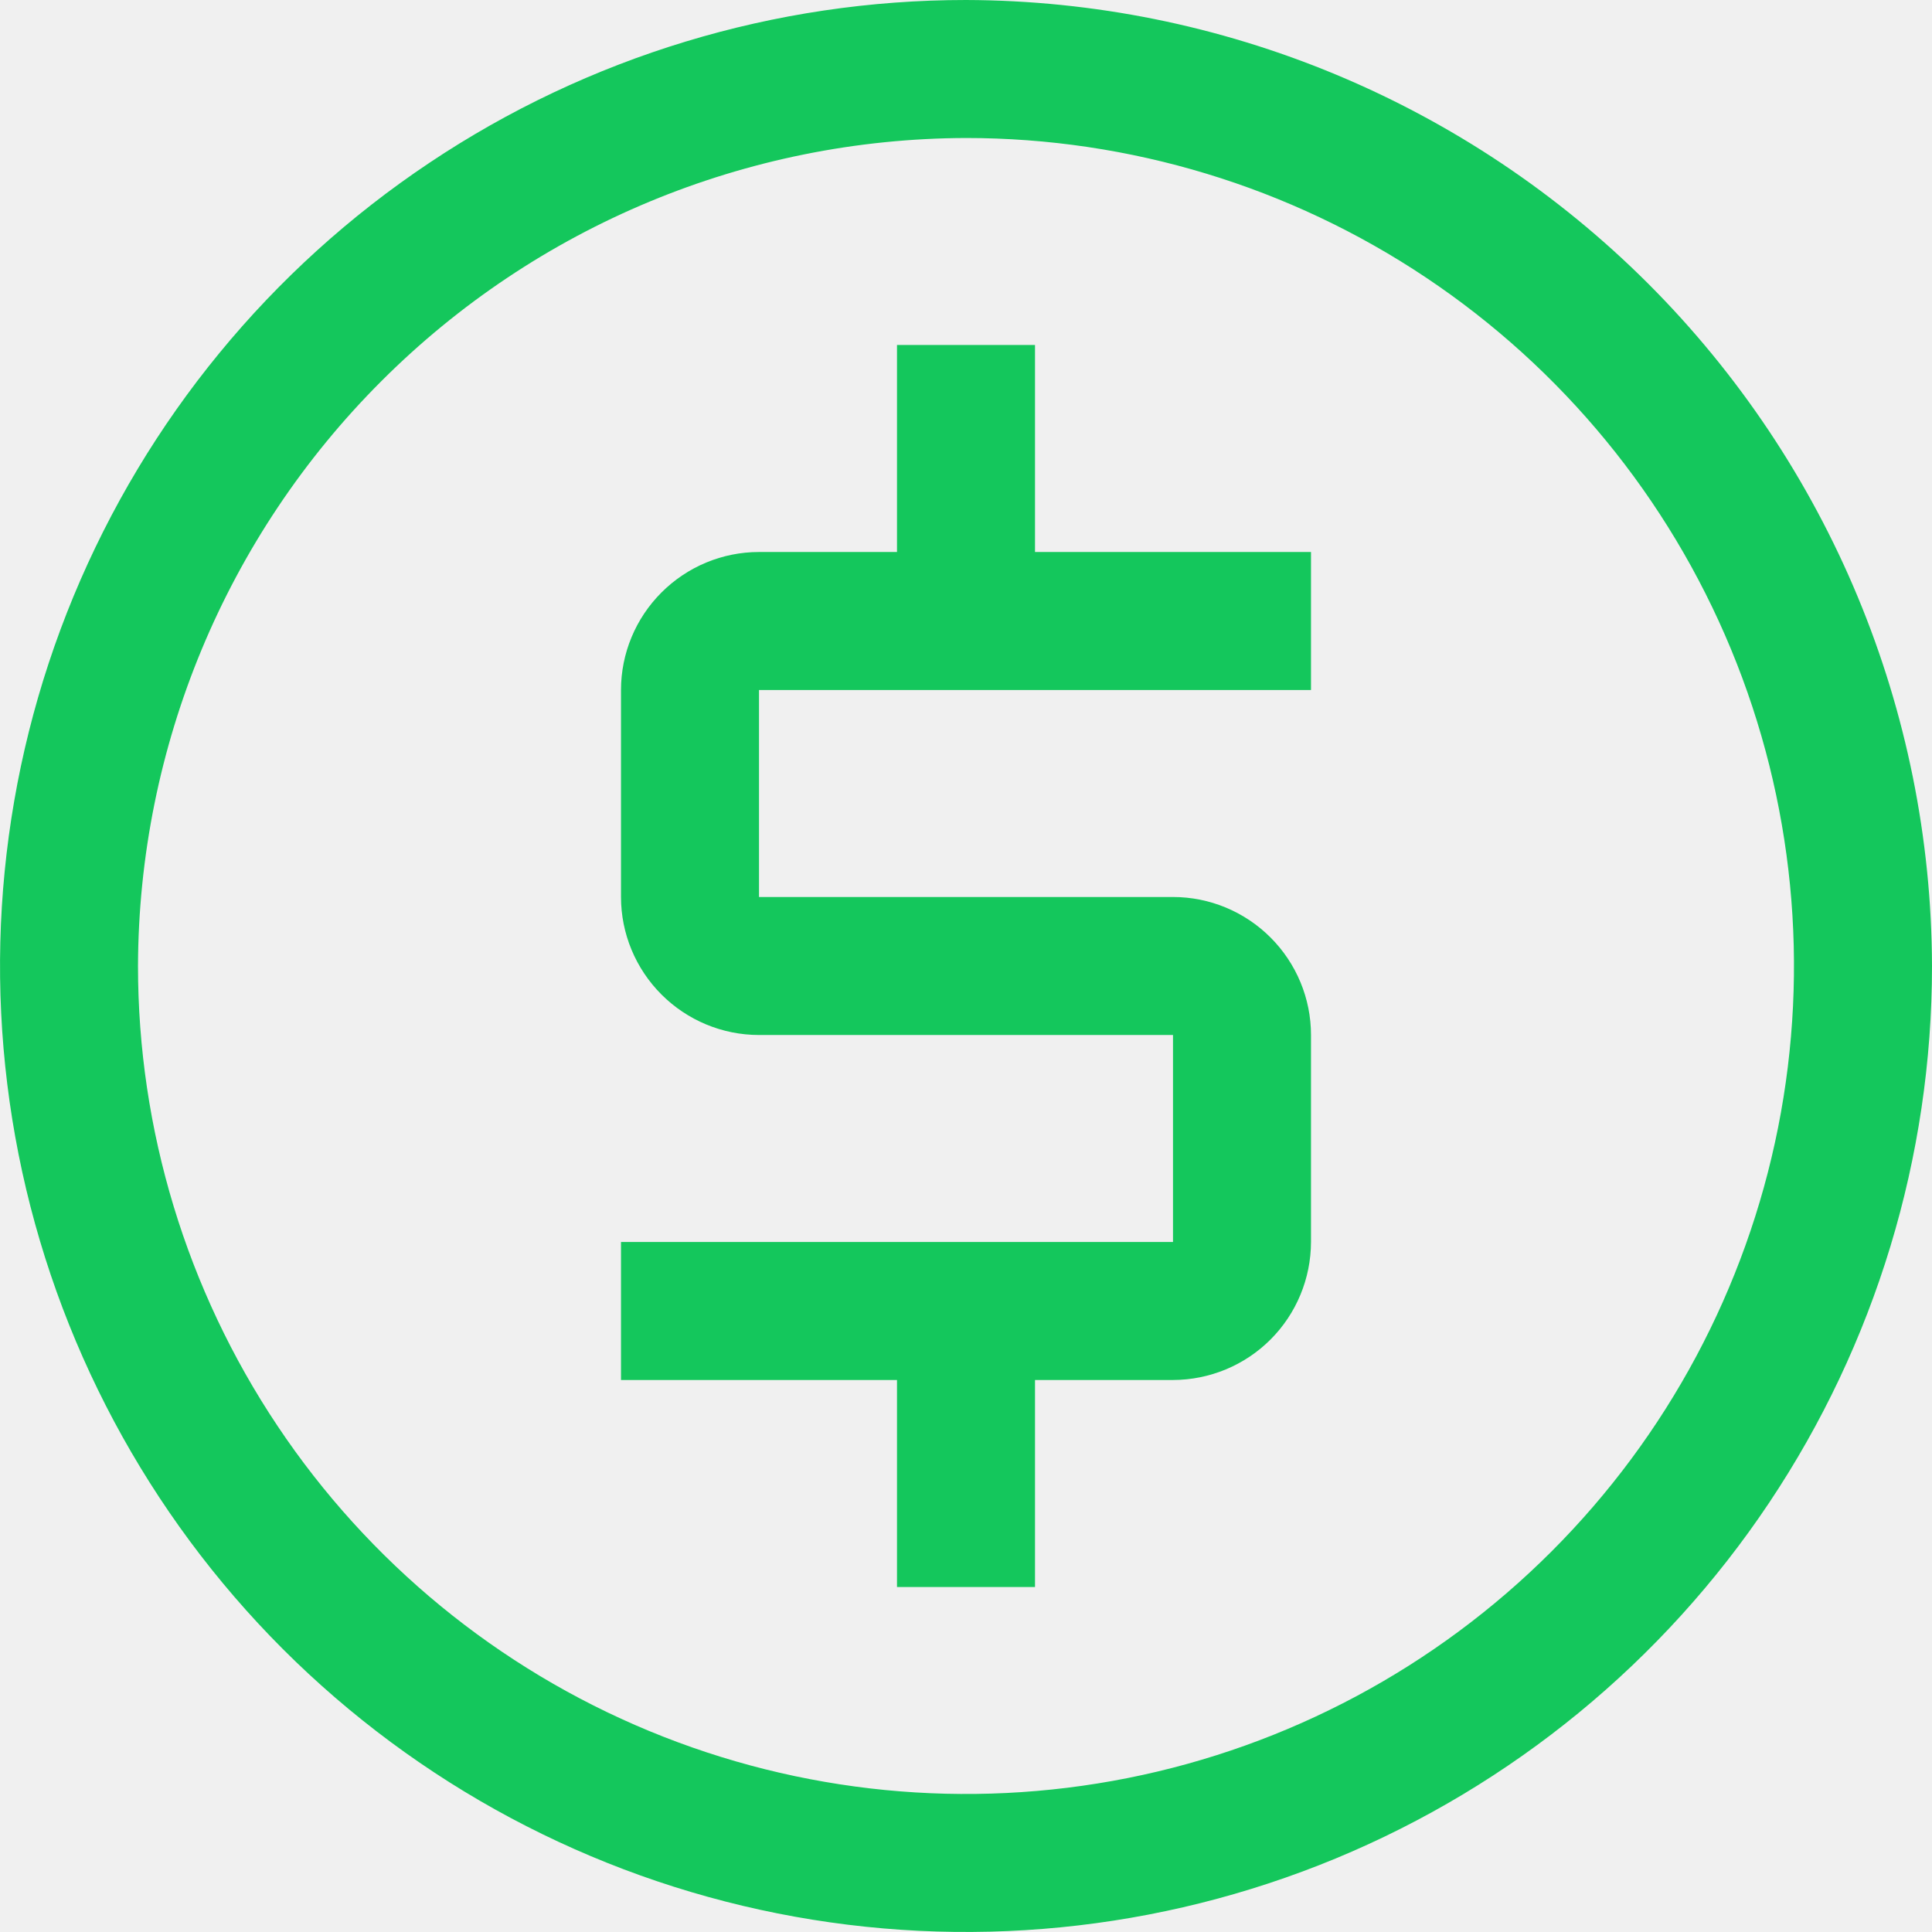
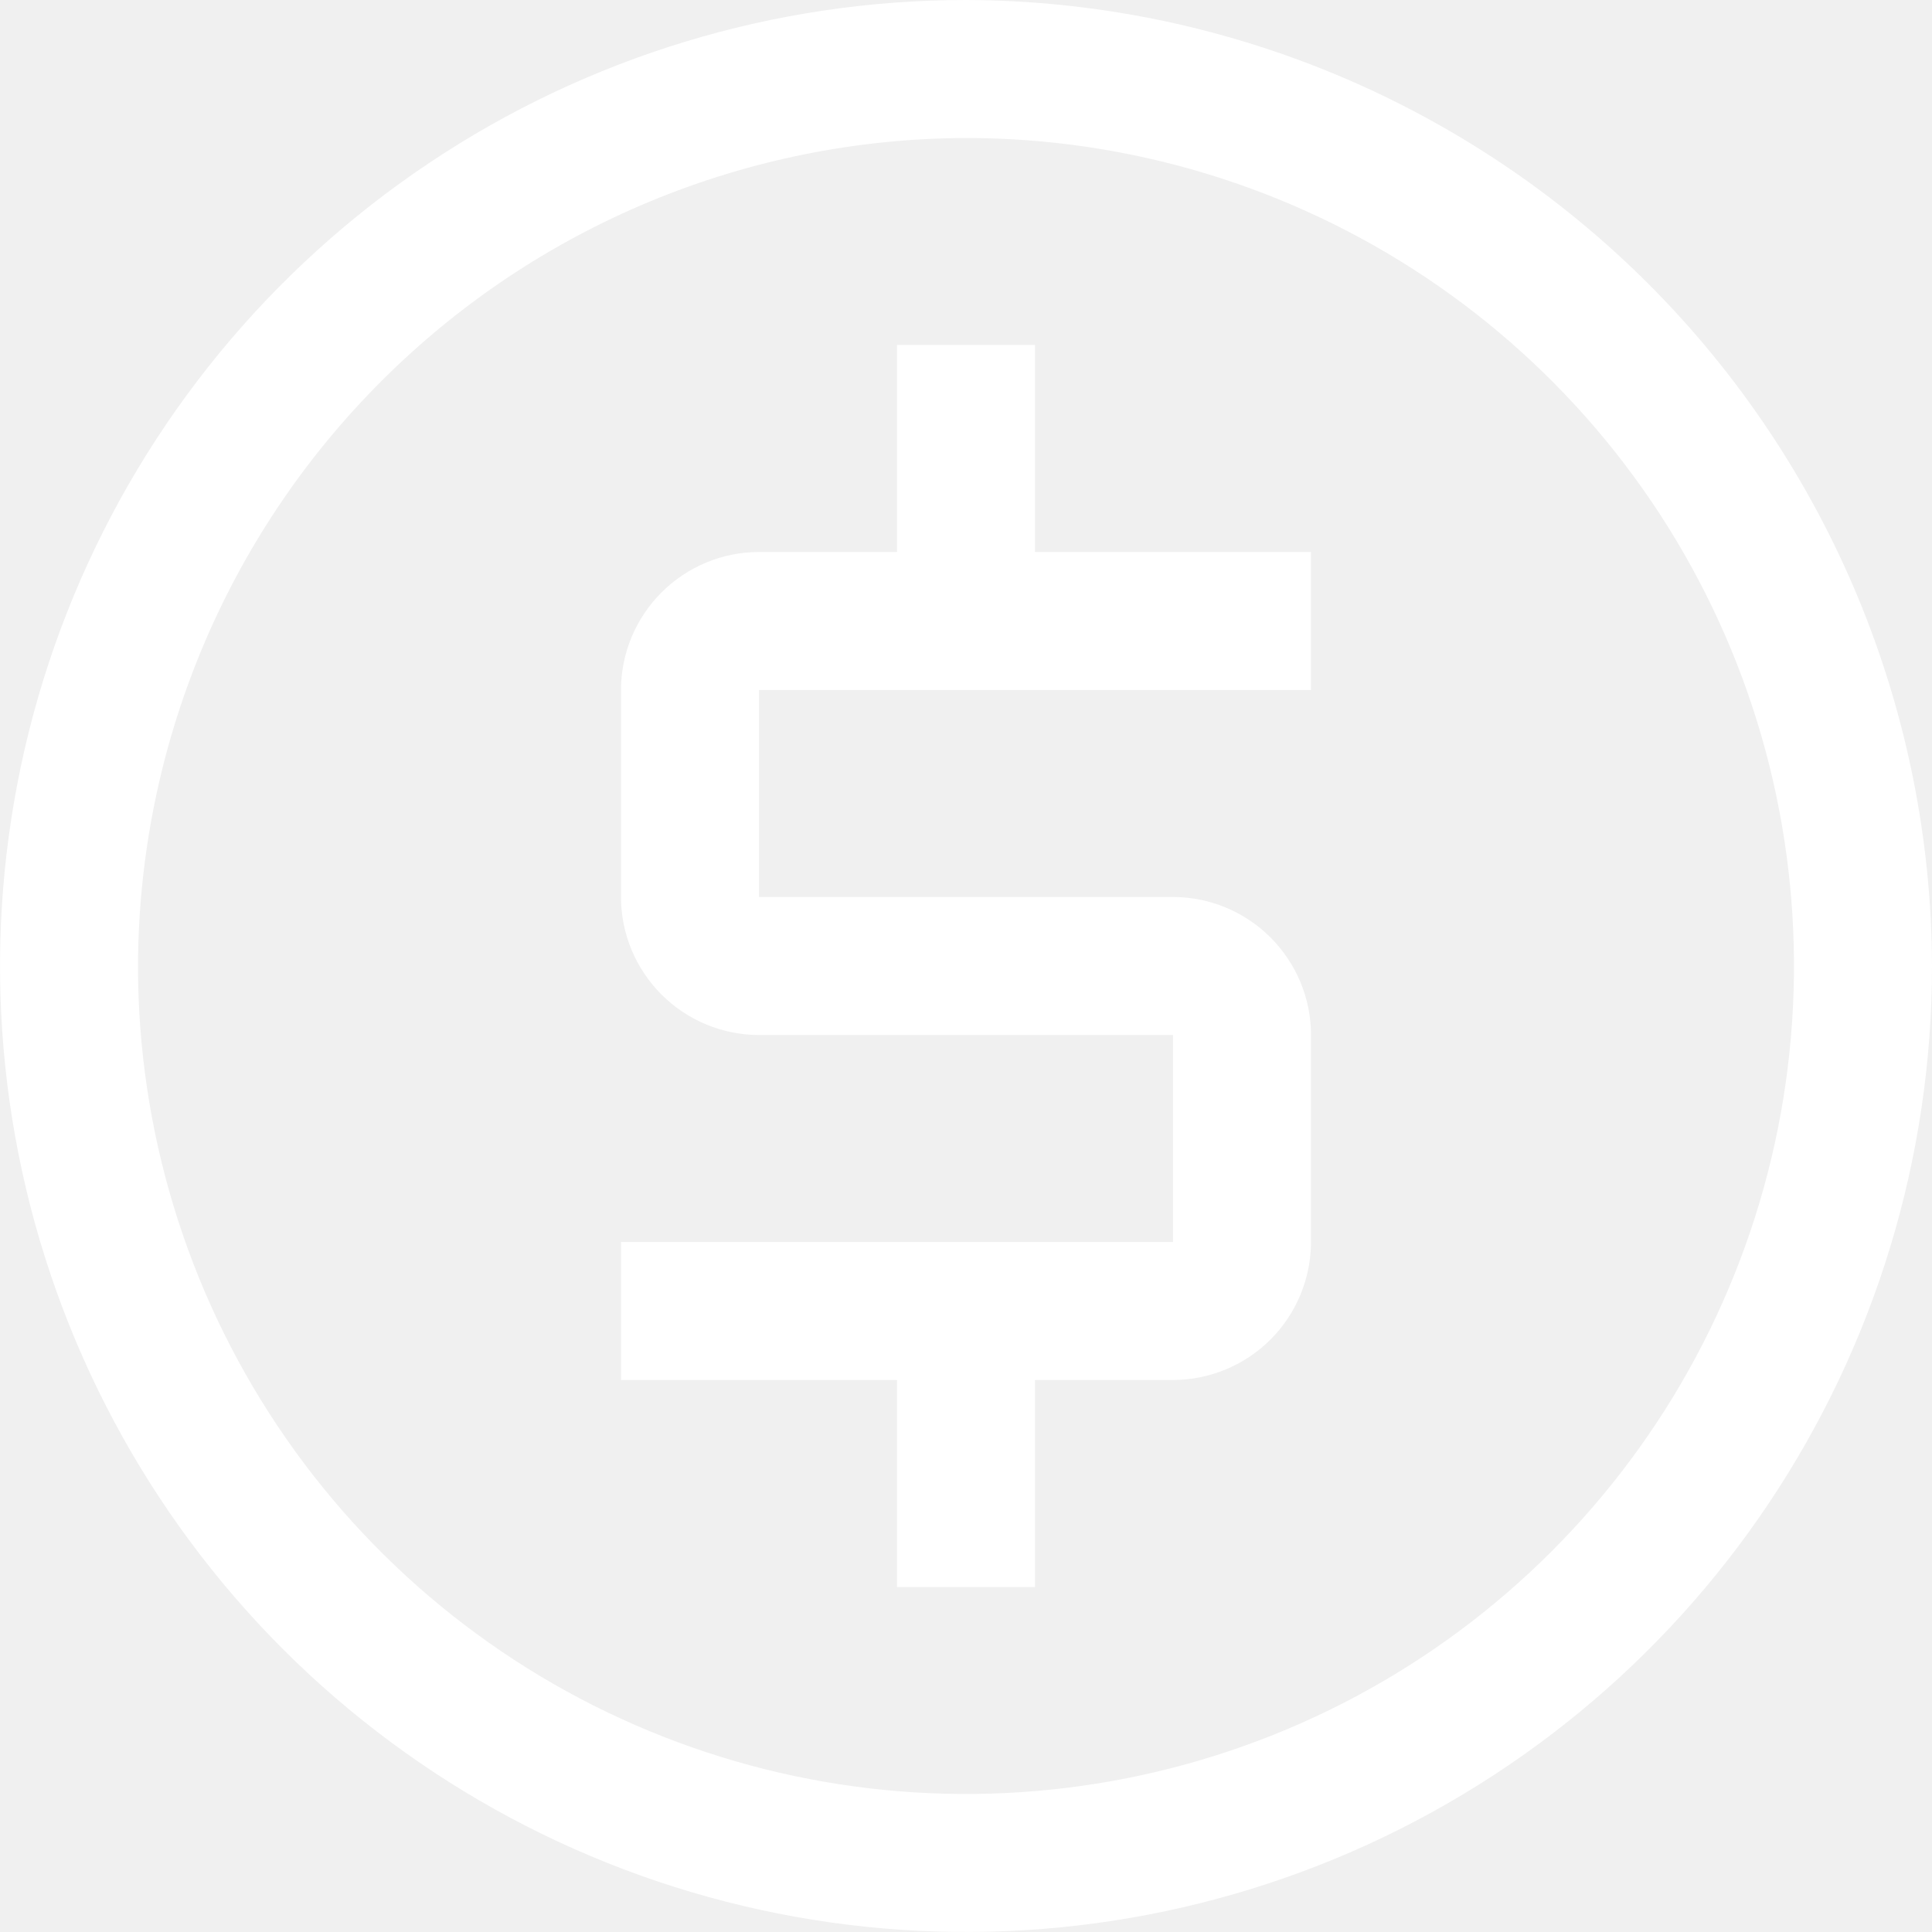
- <svg xmlns="http://www.w3.org/2000/svg" width="21" height="21" viewBox="0 0 21 21" fill="none">
-   <path d="M10.5 1.5C12.28 1.5 14.02 2.028 15.5 3.017C16.98 4.006 18.134 5.411 18.815 7.056C19.496 8.7 19.674 10.51 19.327 12.256C18.98 14.002 18.123 15.605 16.864 16.864C15.605 18.123 14.002 18.98 12.256 19.327C10.51 19.674 8.7 19.496 7.056 18.815C5.411 18.134 4.006 16.98 3.017 15.5C2.028 14.02 1.5 12.28 1.5 10.5C1.507 8.115 2.457 5.83 4.144 4.144C5.83 2.457 8.115 1.507 10.5 1.5V1.5ZM10.5 0C8.423 0 6.393 0.616 4.667 1.77C2.94 2.923 1.594 4.563 0.799 6.482C0.005 8.4 -0.203 10.512 0.202 12.548C0.607 14.585 1.607 16.456 3.075 17.925C4.544 19.393 6.415 20.393 8.452 20.798C10.488 21.203 12.6 20.995 14.518 20.201C16.437 19.406 18.077 18.06 19.23 16.334C20.384 14.607 21 12.577 21 10.5C20.992 7.718 19.883 5.052 17.916 3.084C15.948 1.117 13.282 0.008 10.5 0V0Z" fill="#14C75C" />
-   <path d="M14.25 7.5V6H11.25V3.75H9.75V6H8.25C7.852 6 7.471 6.159 7.19 6.44C6.909 6.721 6.75 7.102 6.75 7.5V9.75C6.75 10.148 6.909 10.529 7.19 10.81C7.471 11.091 7.852 11.25 8.25 11.25H12.75V13.5H6.75V15H9.75V17.25H11.25V15H12.75C13.148 14.999 13.529 14.841 13.81 14.56C14.091 14.279 14.249 13.898 14.25 13.5V11.25C14.25 10.852 14.091 10.471 13.81 10.19C13.529 9.909 13.148 9.75 12.75 9.75H8.25V7.5H14.25Z" fill="#14C75C" />
+ <svg xmlns="http://www.w3.org/2000/svg" width="21" height="21" viewBox="0 0 21 21" fill="white">
+   <path d="M10.5 1.5C12.28 1.5 14.02 2.028 15.5 3.017C16.98 4.006 18.134 5.411 18.815 7.056C19.496 8.7 19.674 10.51 19.327 12.256C18.98 14.002 18.123 15.605 16.864 16.864C15.605 18.123 14.002 18.98 12.256 19.327C10.51 19.674 8.7 19.496 7.056 18.815C5.411 18.134 4.006 16.98 3.017 15.5C2.028 14.02 1.5 12.28 1.5 10.5C1.507 8.115 2.457 5.83 4.144 4.144C5.83 2.457 8.115 1.507 10.5 1.5V1.5ZM10.5 0C8.423 0 6.393 0.616 4.667 1.77C2.94 2.923 1.594 4.563 0.799 6.482C0.005 8.4 -0.203 10.512 0.202 12.548C0.607 14.585 1.607 16.456 3.075 17.925C4.544 19.393 6.415 20.393 8.452 20.798C10.488 21.203 12.6 20.995 14.518 20.201C16.437 19.406 18.077 18.06 19.23 16.334C20.384 14.607 21 12.577 21 10.5C20.992 7.718 19.883 5.052 17.916 3.084C15.948 1.117 13.282 0.008 10.5 0V0Z" />
+   <path d="M14.25 7.5V6H11.25V3.75H9.75V6H8.25C7.852 6 7.471 6.159 7.19 6.44C6.909 6.721 6.75 7.102 6.75 7.5V9.75C6.75 10.148 6.909 10.529 7.19 10.81C7.471 11.091 7.852 11.25 8.25 11.25H12.75V13.5H6.75V15H9.75V17.25H11.25V15H12.75C13.148 14.999 13.529 14.841 13.81 14.56C14.091 14.279 14.249 13.898 14.25 13.5V11.25C14.25 10.852 14.091 10.471 13.81 10.19C13.529 9.909 13.148 9.75 12.75 9.75H8.25V7.5H14.25Z" />
</svg>
